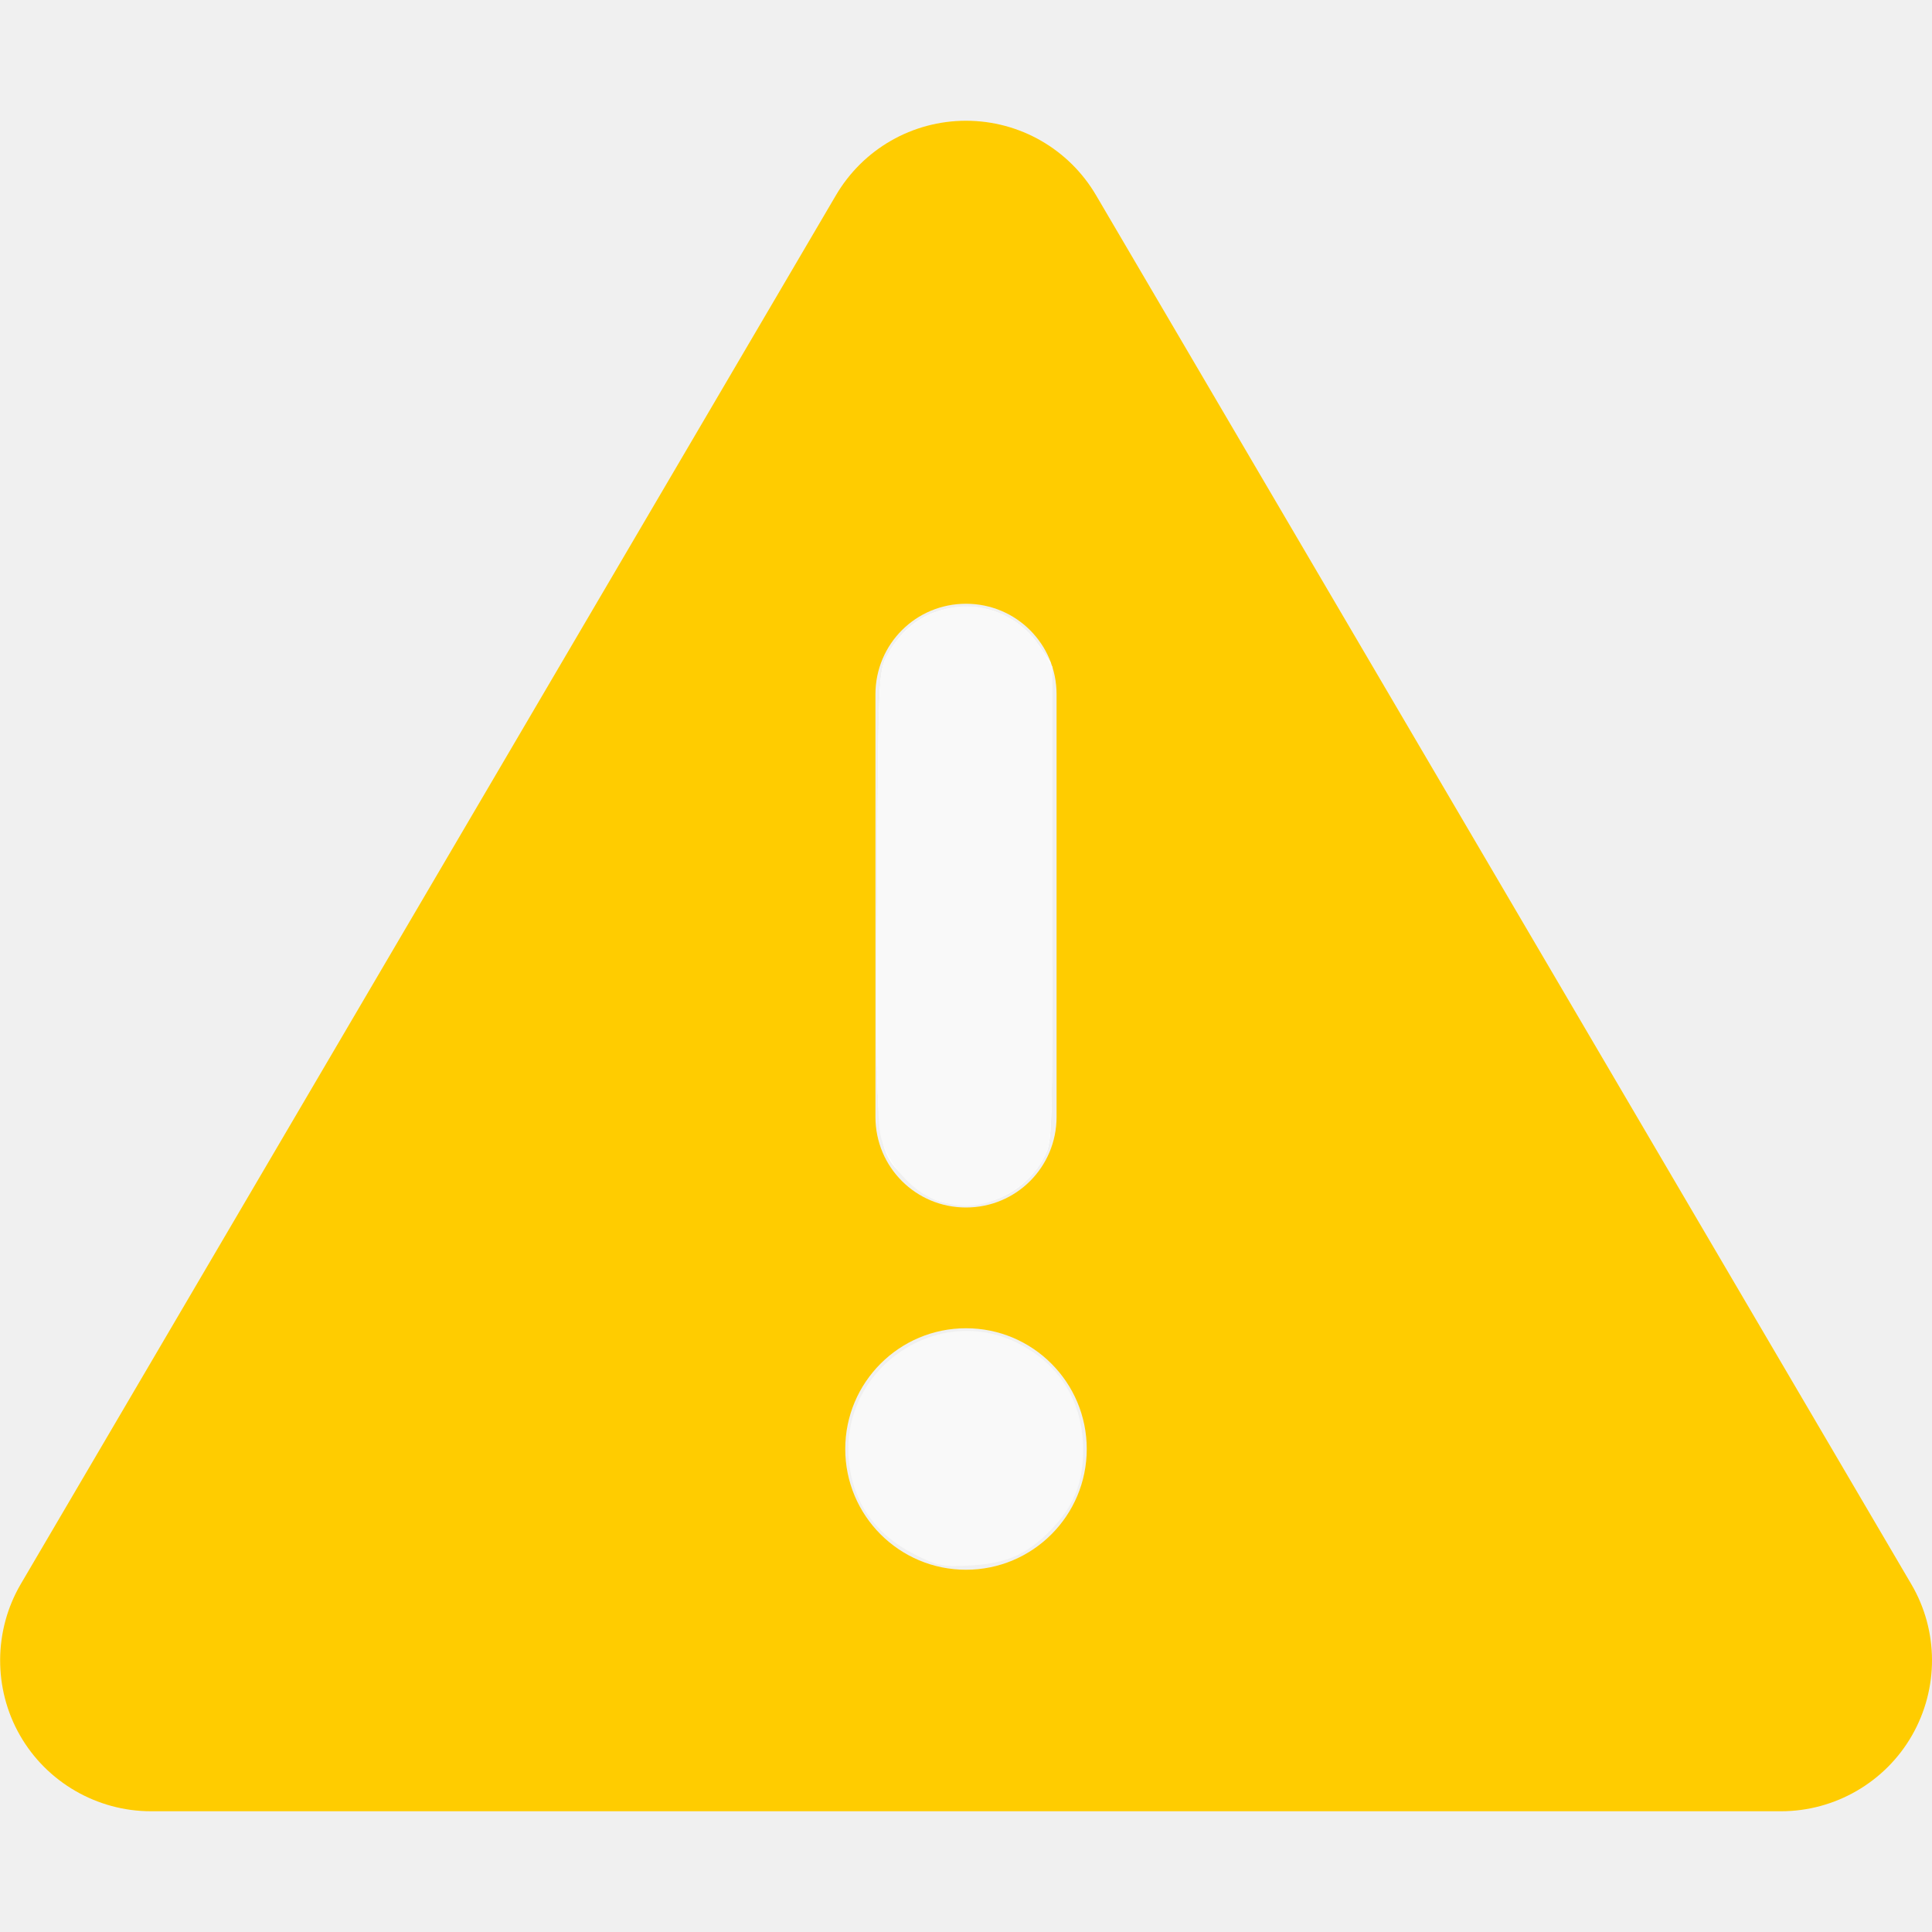
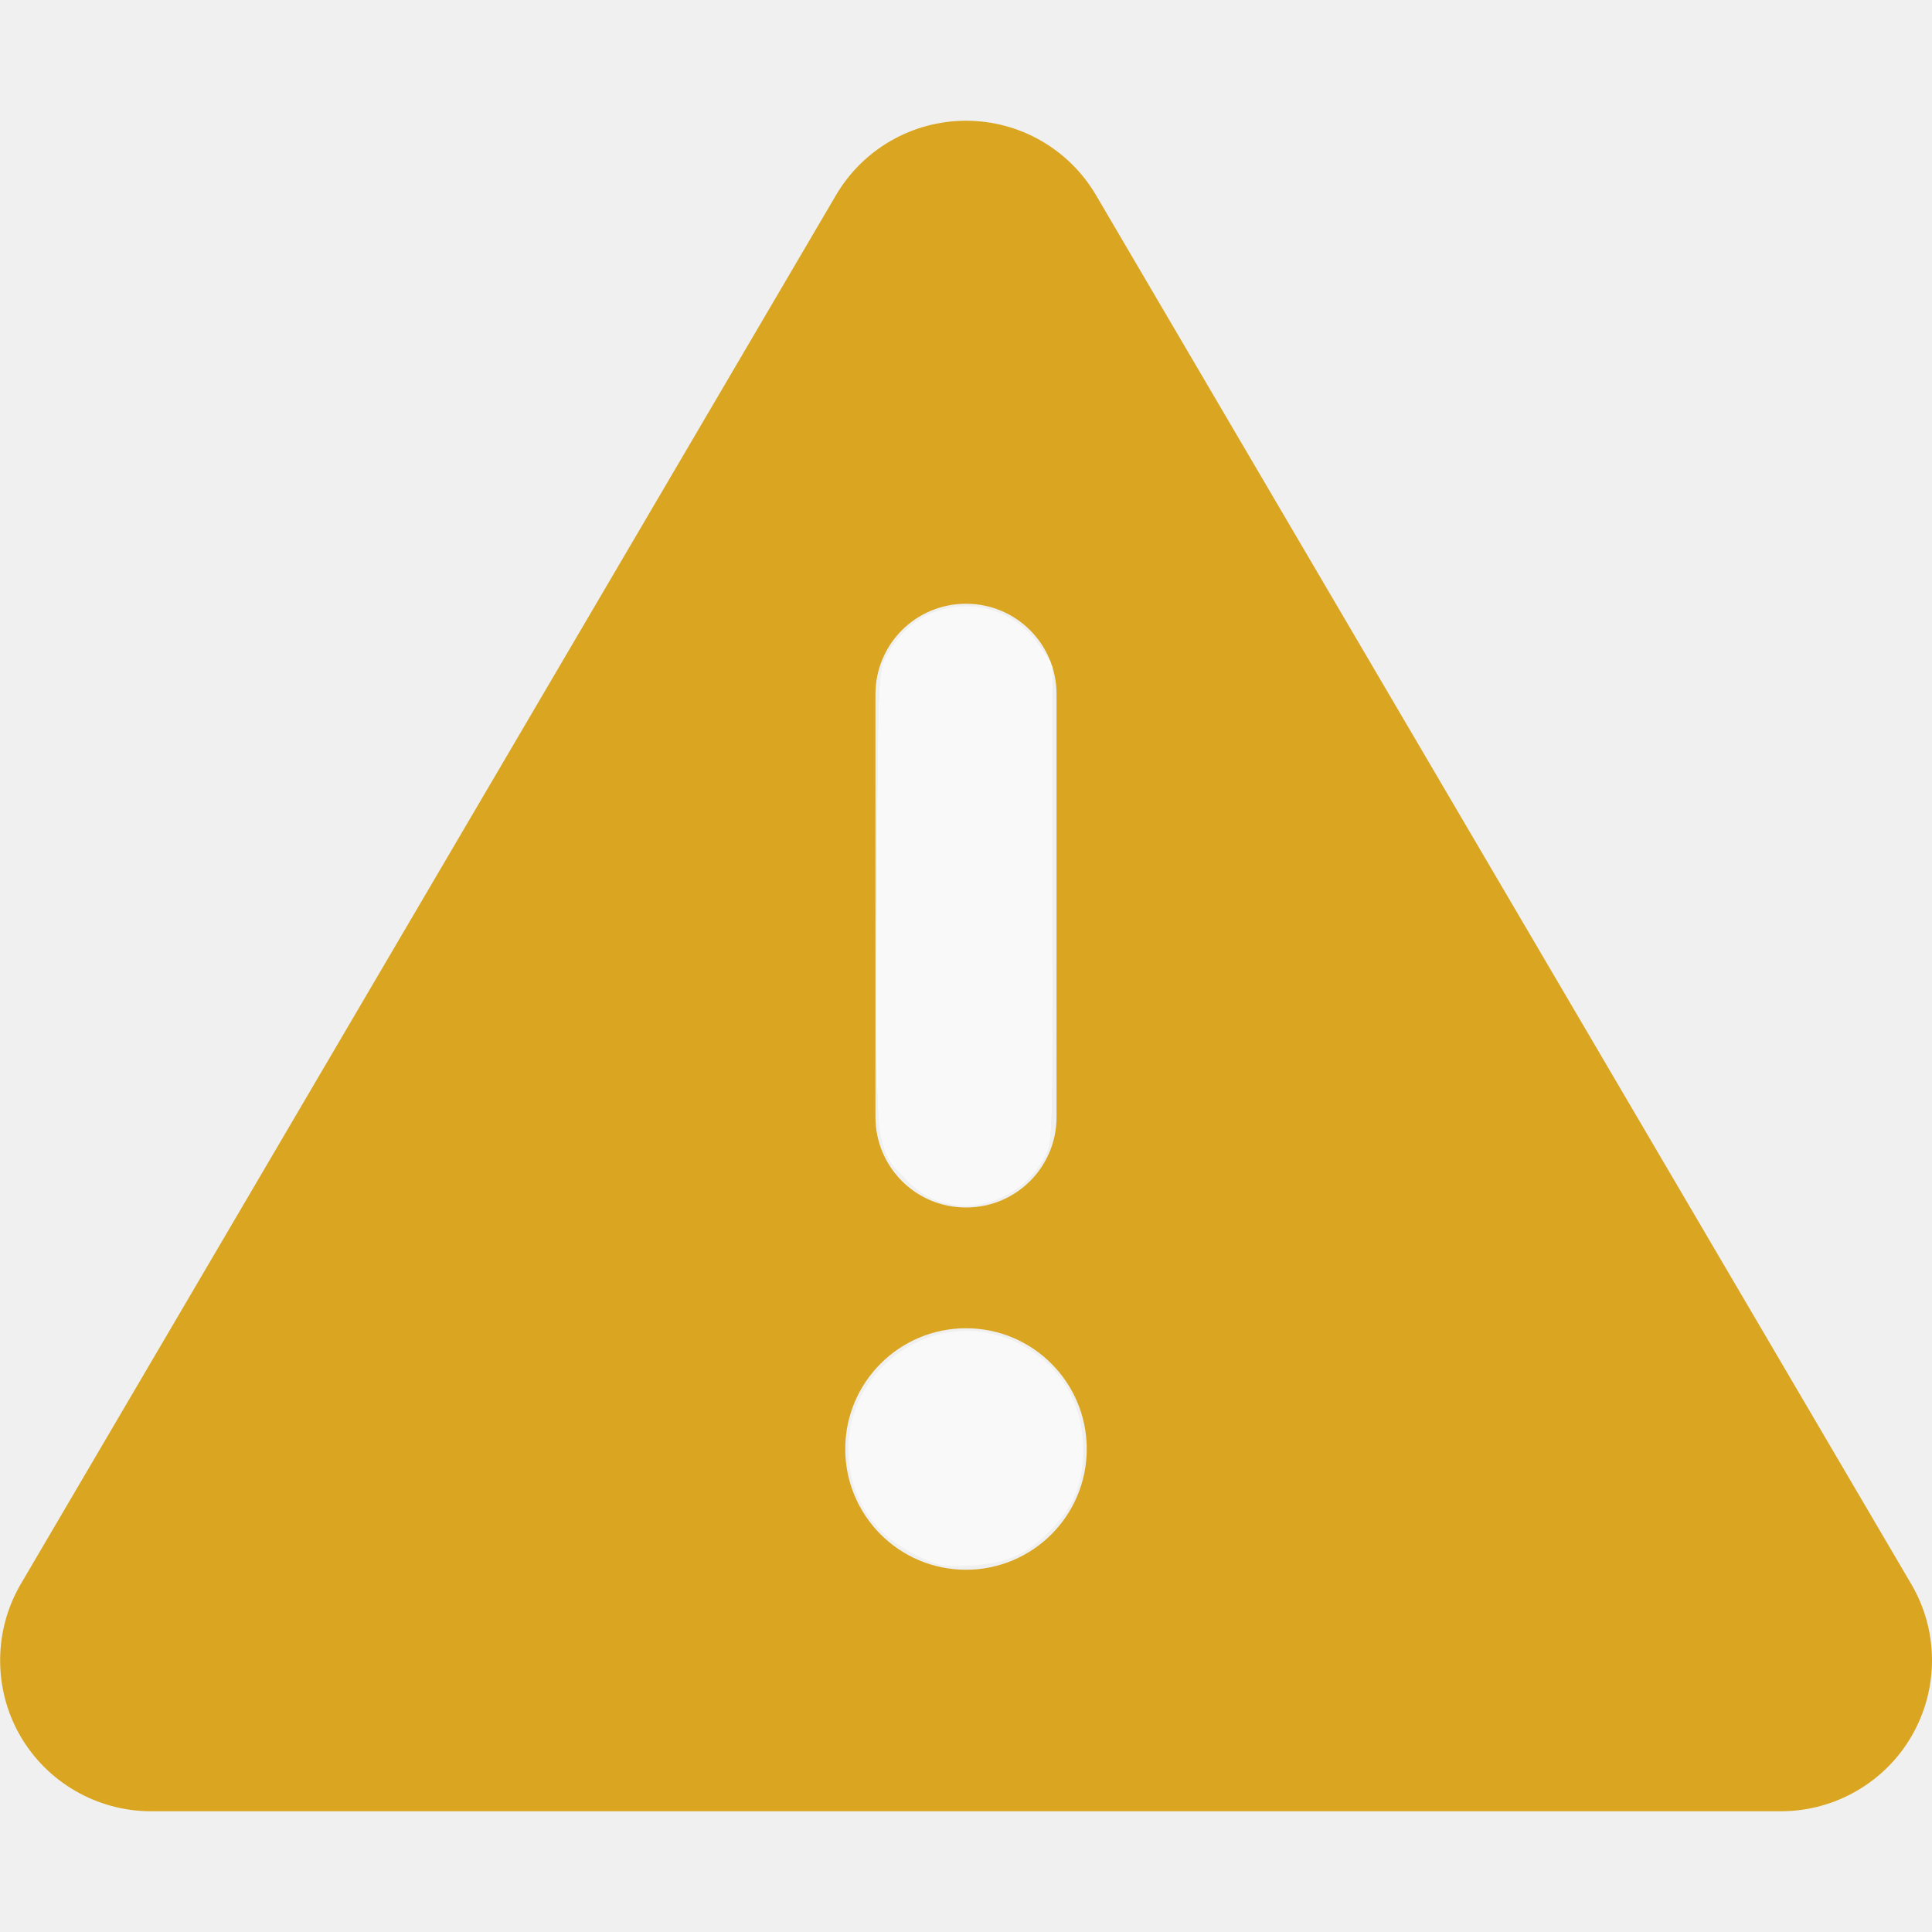
<svg xmlns="http://www.w3.org/2000/svg" viewBox="0 0 512 512" version="1.1" id="svg1">
  <defs id="defs1" />
-   <path d="M256 32c14.2 0 27.3 7.5 34.5 19.8l216 368c7.3 12.4 7.3 27.7 .2 40.1S486.3 480 472 480H40c-14.3 0-27.6-7.7-34.7-20.1s-7-27.8 .2-40.1l216-368C228.7 39.5 241.8 32 256 32zm0 128c-13.3 0-24 10.7-24 24V296c0 13.3 10.7 24 24 24s24-10.7 24-24V184c0-13.3-10.7-24-24-24zm32 224a32 32 0 1 0 -64 0 32 32 0 1 0 64 0z" id="path1" style="fill:#ffcc00" />
+   <path d="M256 32c14.2 0 27.3 7.5 34.5 19.8l216 368c7.3 12.4 7.3 27.7 .2 40.1S486.3 480 472 480H40c-14.3 0-27.6-7.7-34.7-20.1s-7-27.8 .2-40.1l216-368C228.7 39.5 241.8 32 256 32zm0 128c-13.3 0-24 10.7-24 24V296c0 13.3 10.7 24 24 24s24-10.7 24-24V184c0-13.3-10.7-24-24-24zm32 224a32 32 0 1 0 -64 0 32 32 0 1 0 64 0z" id="path1" style="fill:goldenrod" />
  <path style="fill:#ffffff;stroke-width:1.085" d="m 248.538,318.201 c -2.089,-0.662 -6.067,-3.468 -8.839,-6.234 -7.645,-7.63 -7.642,-7.595 -7.243,-75.367 0.339,-57.594 0.385,-58.682 2.681,-62.949 8.538,-15.865 29.763,-17.369 39.981,-2.833 l 3.266,4.646 0.297,63.392 c 0.284,60.766 0.21,63.561 -1.794,67.469 -5.334,10.402 -17.251,15.394 -28.349,11.876 z" id="path2" />
  <path style="fill:#ffffff;stroke-width:1.085" d="m 248.538,318.201 c -2.089,-0.662 -6.067,-3.468 -8.839,-6.234 -7.645,-7.63 -7.642,-7.595 -7.243,-75.367 0.339,-57.594 0.385,-58.682 2.681,-62.949 4.545,-8.444 11.763,-12.829 21.137,-12.837 7.649,-0.007 14.866,3.903 19.15,10.375 l 2.96,4.472 0.297,63.294 c 0.284,60.669 0.21,63.463 -1.794,67.37 -5.334,10.402 -17.251,15.394 -28.349,11.876 z" id="path3" />
  <path style="fill:#f9f9f9;stroke-width:1.085" d="m 247.996,318.01 c -6.409,-2.247 -13.128,-10.101 -14.653,-17.13 -0.858,-3.953 -1.126,-23.435 -0.886,-64.28 0.339,-57.594 0.385,-58.682 2.681,-62.949 8.839,-16.424 30.747,-17.428 40.618,-1.863 l 3.172,5.001 v 62.779 c 0,60.329 -0.084,62.943 -2.139,66.972 -3.869,7.584 -12.996,13.165 -21.321,13.038 -1.722,-0.026 -5.084,-0.732 -7.471,-1.57 z" id="path5" />
  <path style="fill:#f9f9f9;stroke-width:1.085" d="m 242.341,411.907 c -10.451,-5.287 -16.379,-13.825 -17.397,-25.06 -2.169,-23.918 23.062,-41.524 44.488,-31.042 11.338,5.547 17.559,15.583 17.604,28.398 0.031,8.936 -2.584,15.269 -8.94,21.65 -6.15,6.174 -11.511,8.488 -20.874,9.009 -7.443,0.415 -8.717,0.162 -14.88,-2.956 z" id="path6" />
</svg>
